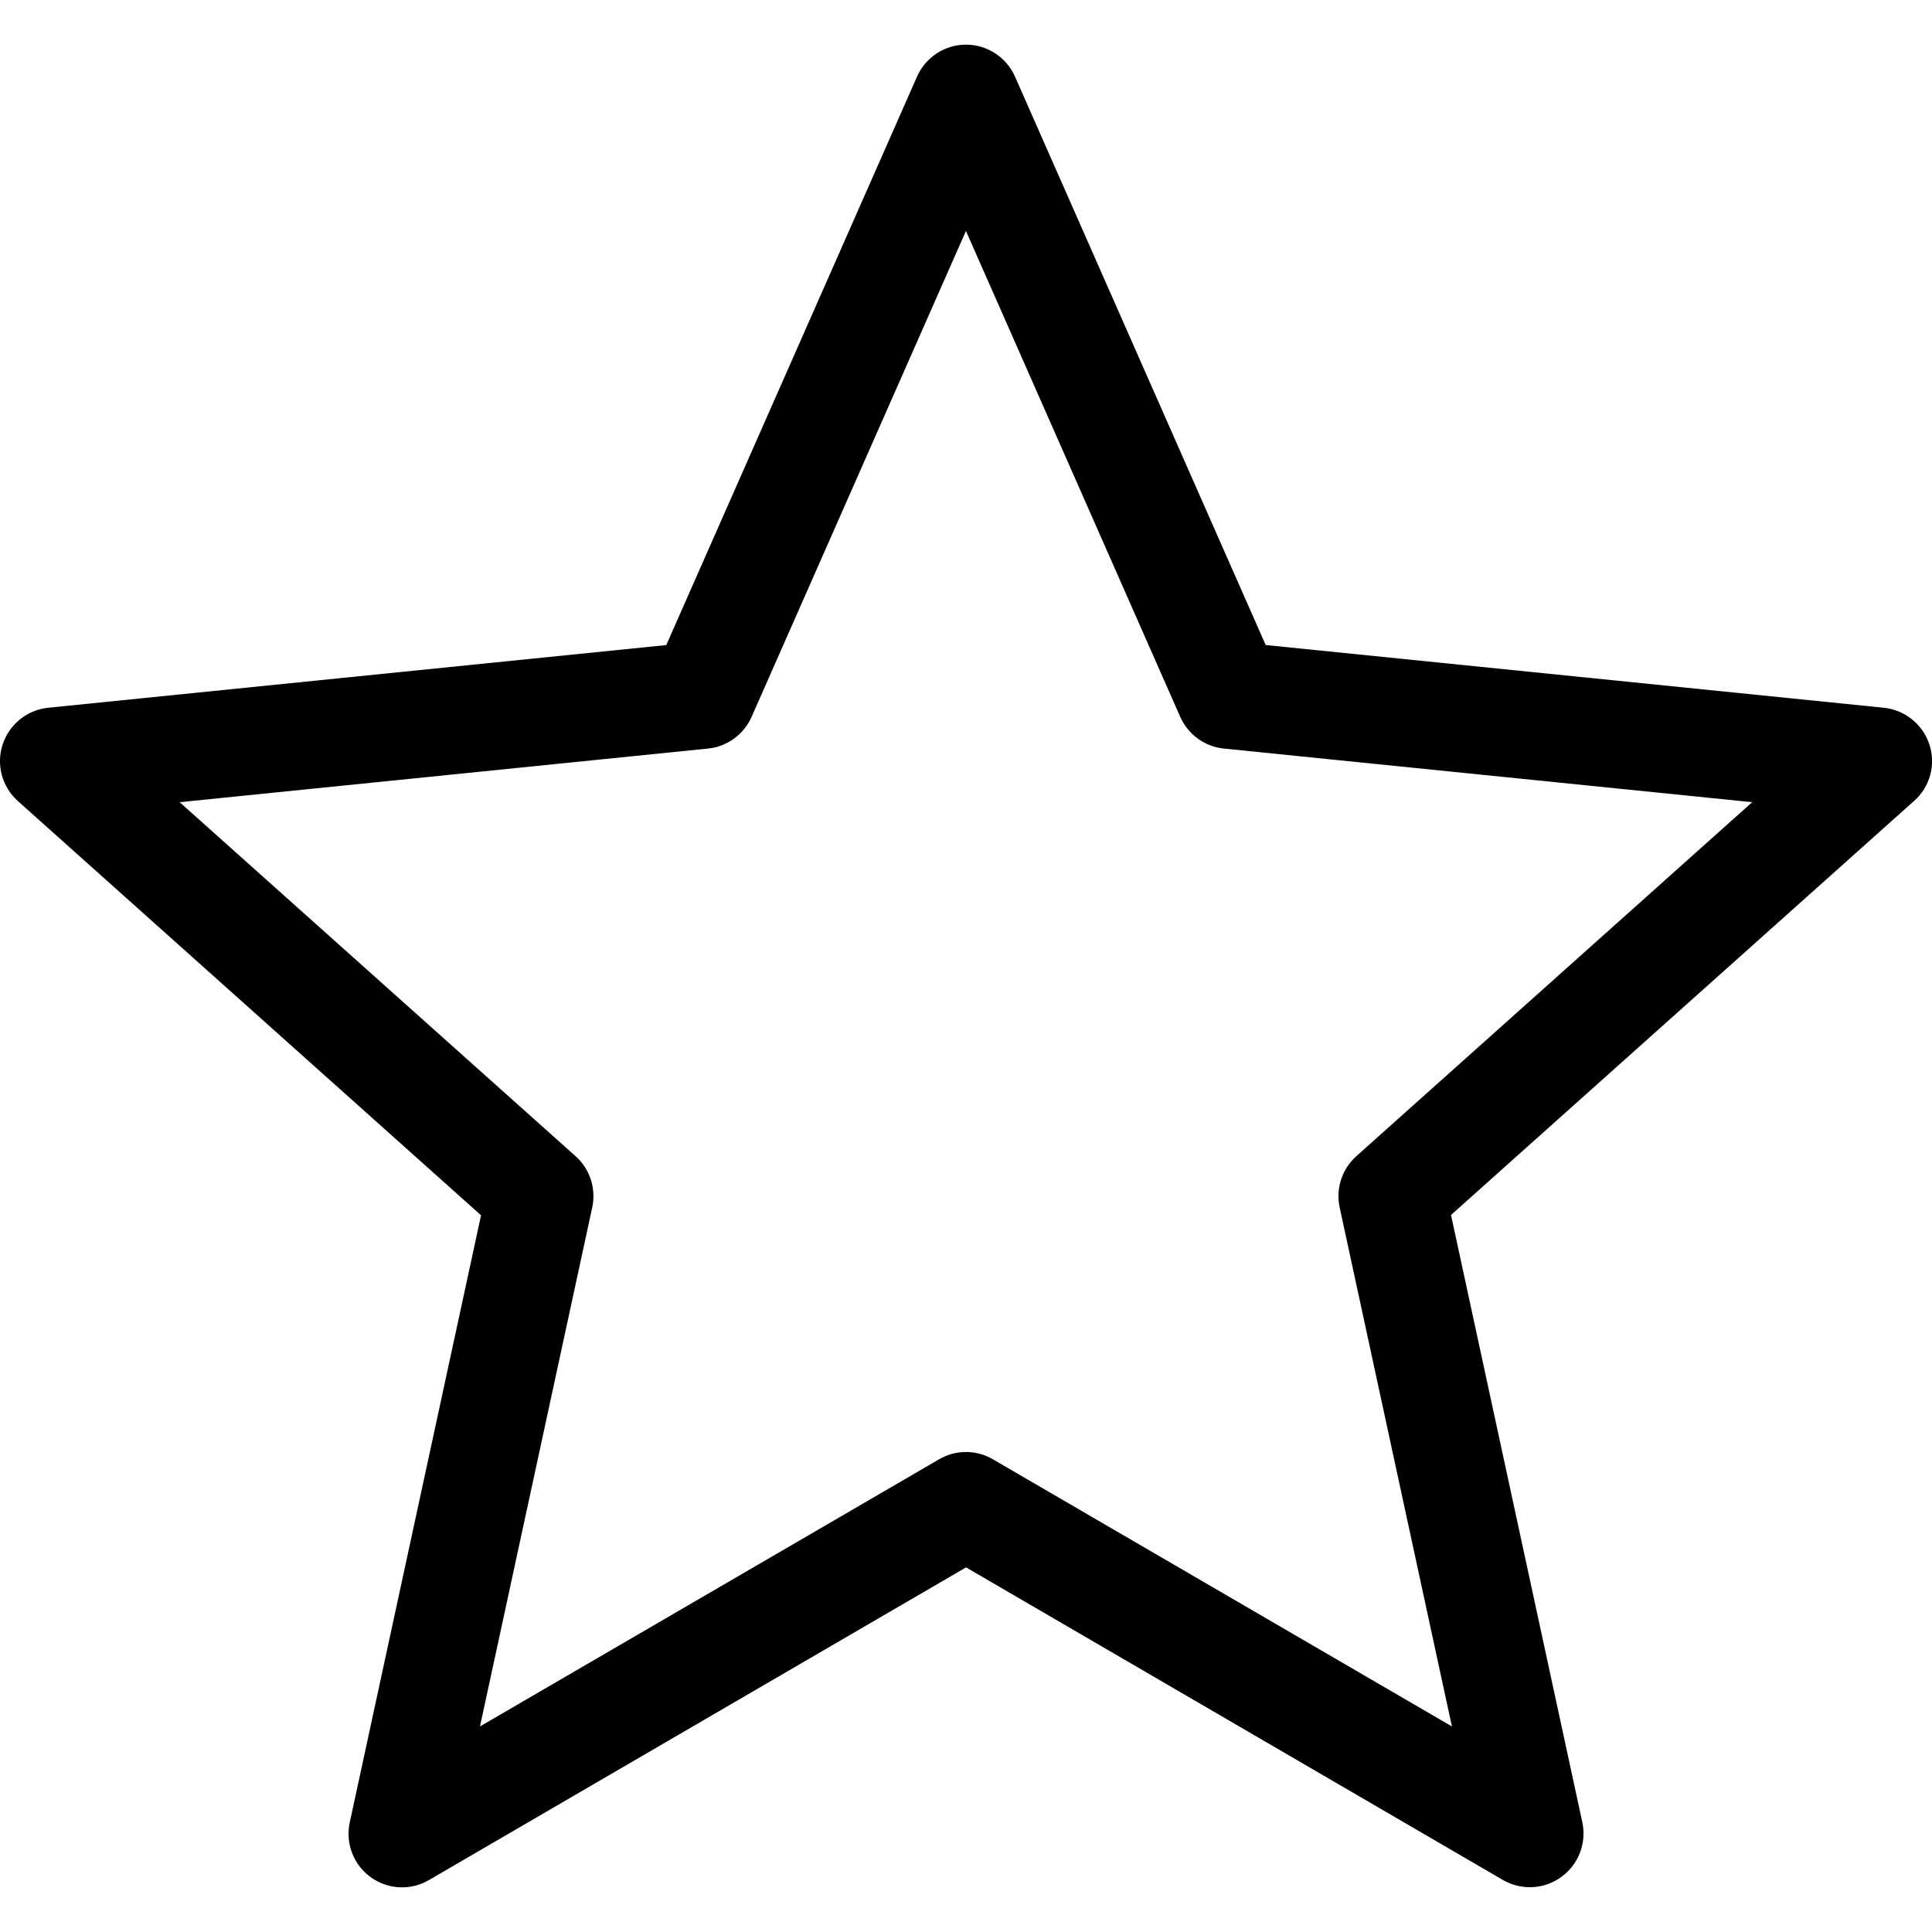
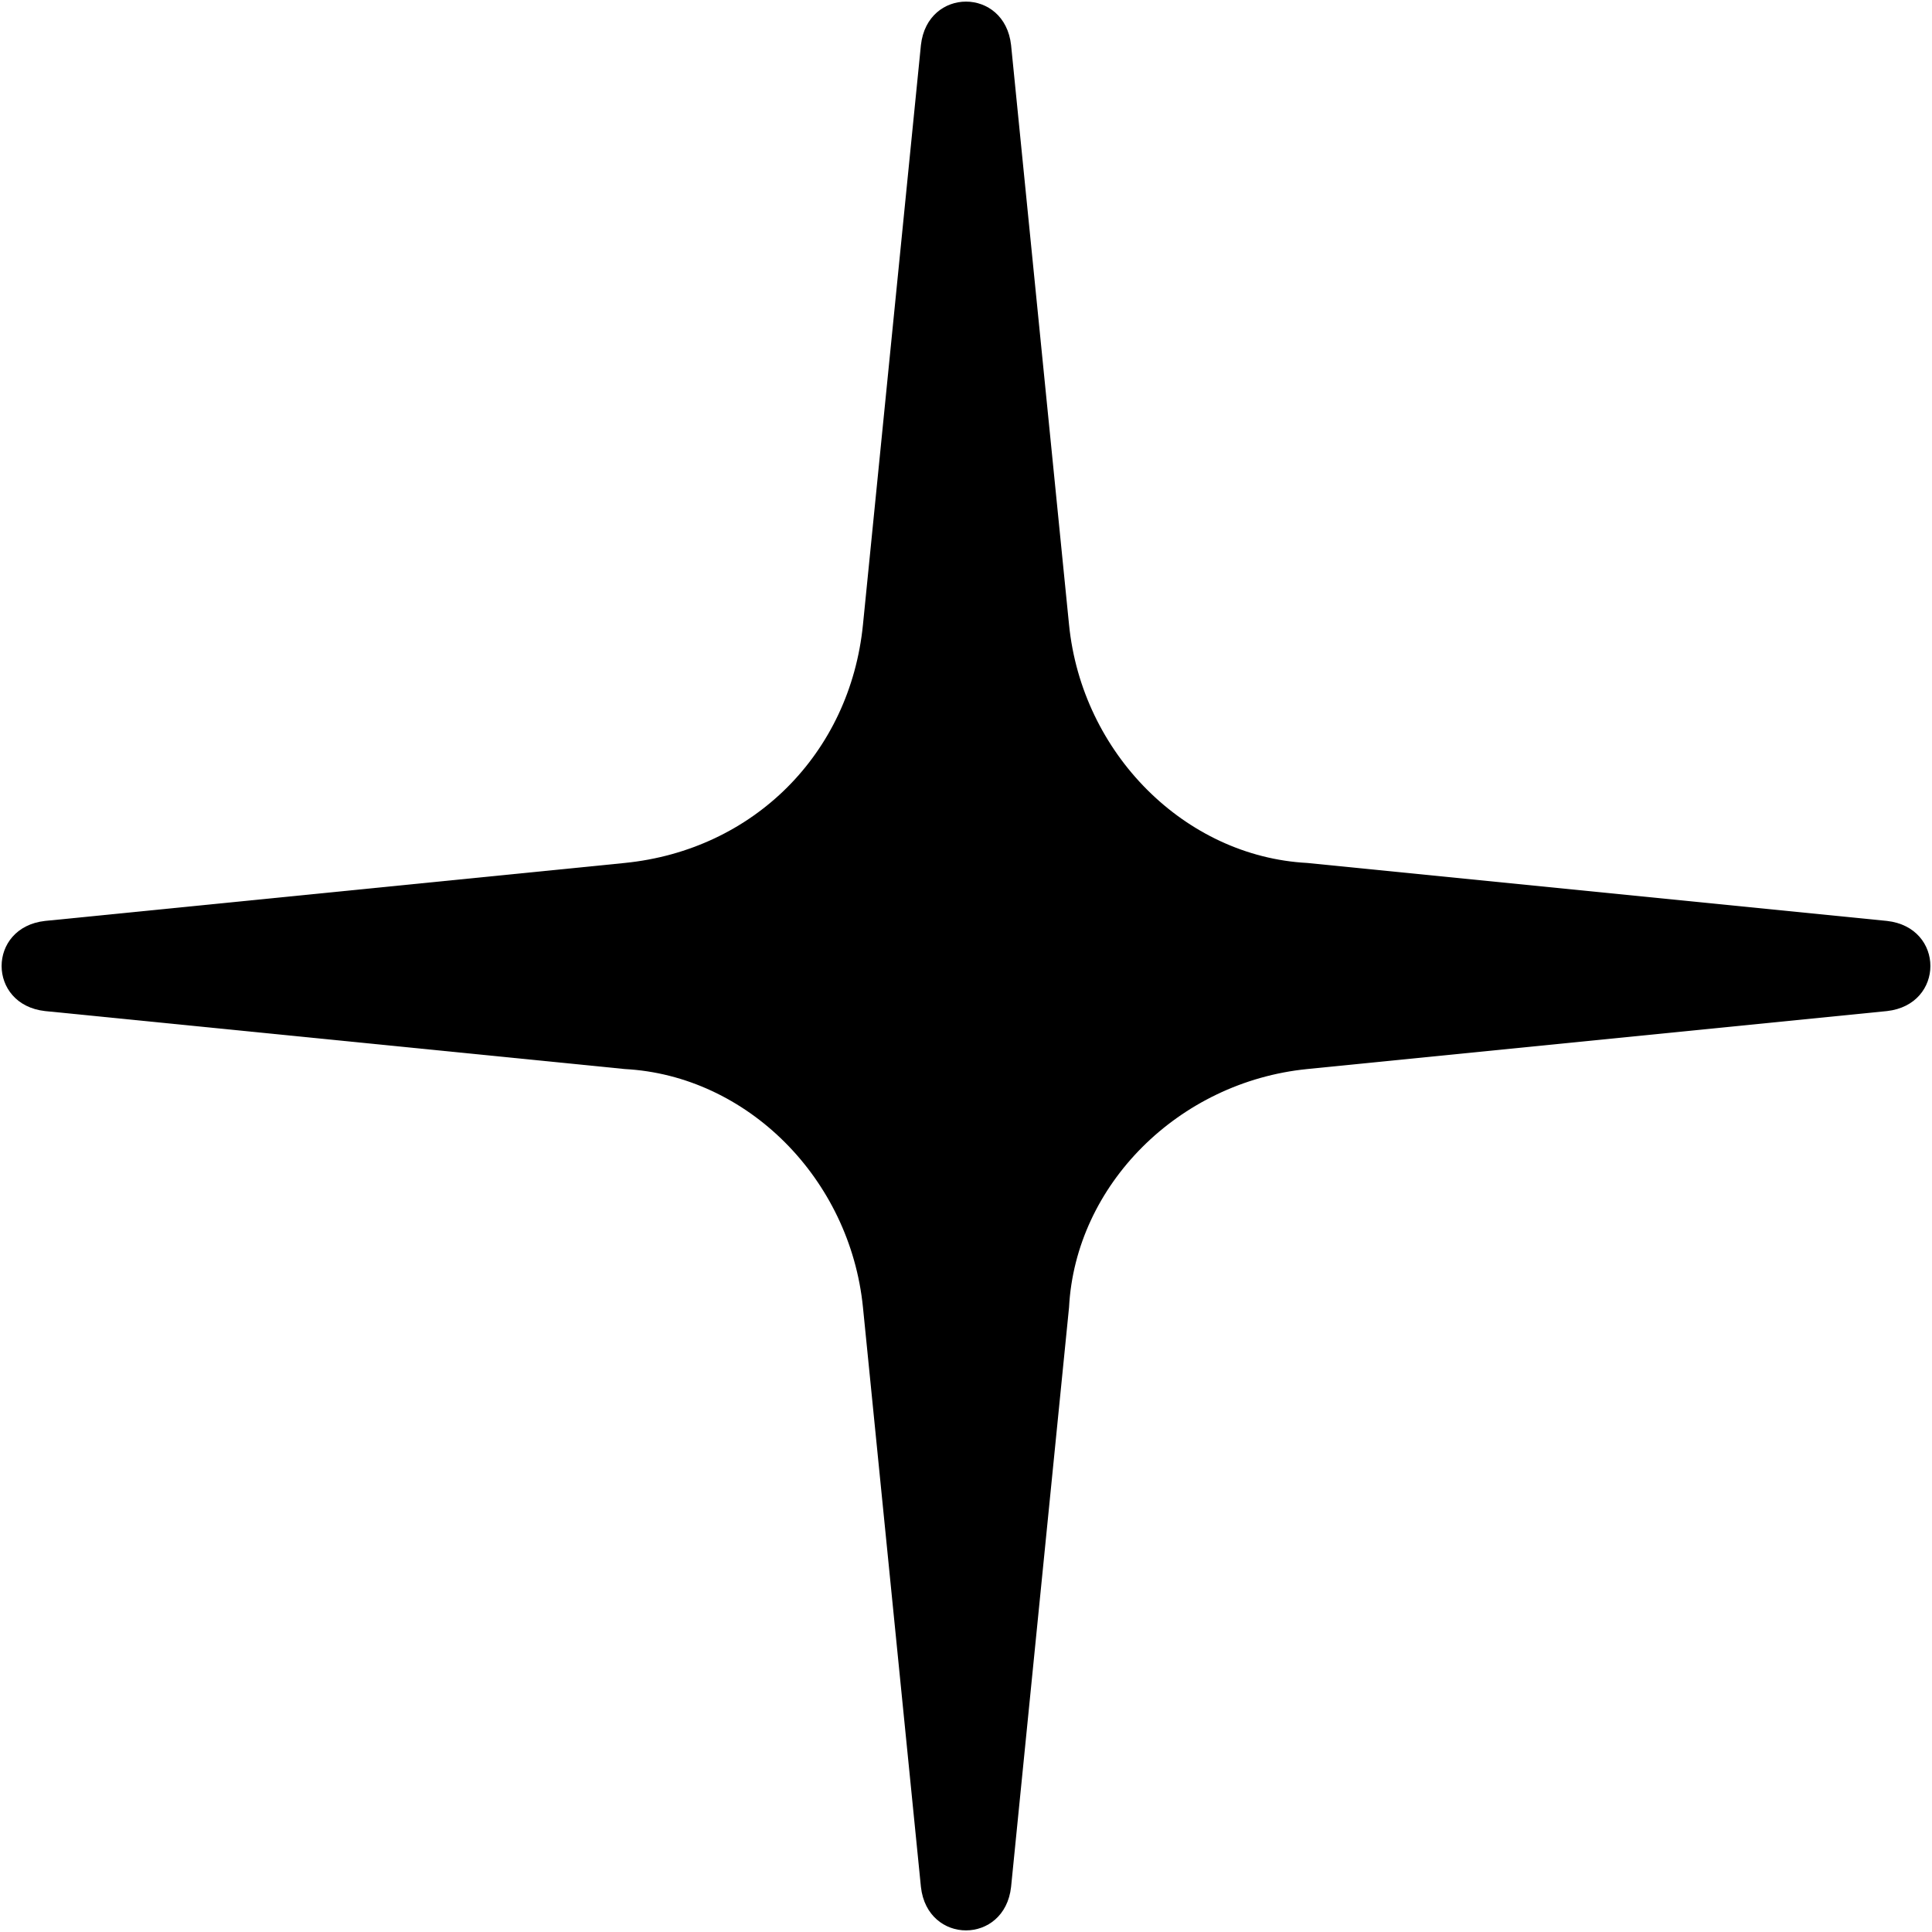
- <svg xmlns="http://www.w3.org/2000/svg" fill="#000000" version="1.1" id="Capa_1" width="800px" height="800px" viewBox="0 0 36.09 36.09" xml:space="preserve">
-   <g>
-     <path d="M36.042,13.909c-0.123-0.377-0.456-0.646-0.85-0.688l-11.549-1.172L18.96,1.43c-0.16-0.36-0.519-0.596-0.915-0.596   s-0.755,0.234-0.915,0.598L12.446,12.05L0.899,13.221c-0.394,0.04-0.728,0.312-0.85,0.688c-0.123,0.377-0.011,0.791,0.285,1.055   l8.652,7.738L6.533,34.045c-0.083,0.387,0.069,0.787,0.39,1.02c0.175,0.127,0.381,0.191,0.588,0.191   c0.173,0,0.347-0.045,0.503-0.137l10.032-5.84l10.03,5.84c0.342,0.197,0.77,0.178,1.091-0.059c0.32-0.229,0.474-0.633,0.391-1.02   l-2.453-11.344l8.653-7.737C36.052,14.699,36.165,14.285,36.042,13.909z M25.336,21.598c-0.268,0.24-0.387,0.605-0.311,0.957   l2.097,9.695l-8.574-4.99c-0.311-0.182-0.695-0.182-1.006,0l-8.576,4.99l2.097-9.695c0.076-0.352-0.043-0.717-0.311-0.957   l-7.396-6.613l9.87-1.002c0.358-0.035,0.668-0.264,0.814-0.592l4.004-9.077l4.003,9.077c0.146,0.328,0.456,0.557,0.814,0.592   l9.87,1.002L25.336,21.598z" />
-   </g>
+ <svg xmlns="http://www.w3.org/2000/svg" version="1.2" baseProfile="tiny" id="Layer_1" x="0px" y="0px" viewBox="0 0 30 30" overflow="visible" xml:space="preserve">
+   <path d="M13.4,9.7l0.9-9c0.1-0.9,1.3-0.9,1.4,0l0.9,9c0.2,2,1.8,3.6,3.7,3.7l9,0.9c0.9,0.1,0.9,1.3,0,1.4l-9,0.9  c-2,0.2-3.6,1.8-3.7,3.7l-0.9,9c-0.1,0.9-1.3,0.9-1.4,0l-0.9-9c-0.2-2-1.8-3.6-3.7-3.7l-9-0.9c-0.9-0.1-0.9-1.3,0-1.4l9-0.9  C11.7,13.2,13.2,11.7,13.4,9.7z" fill="currentColor" />
</svg>
